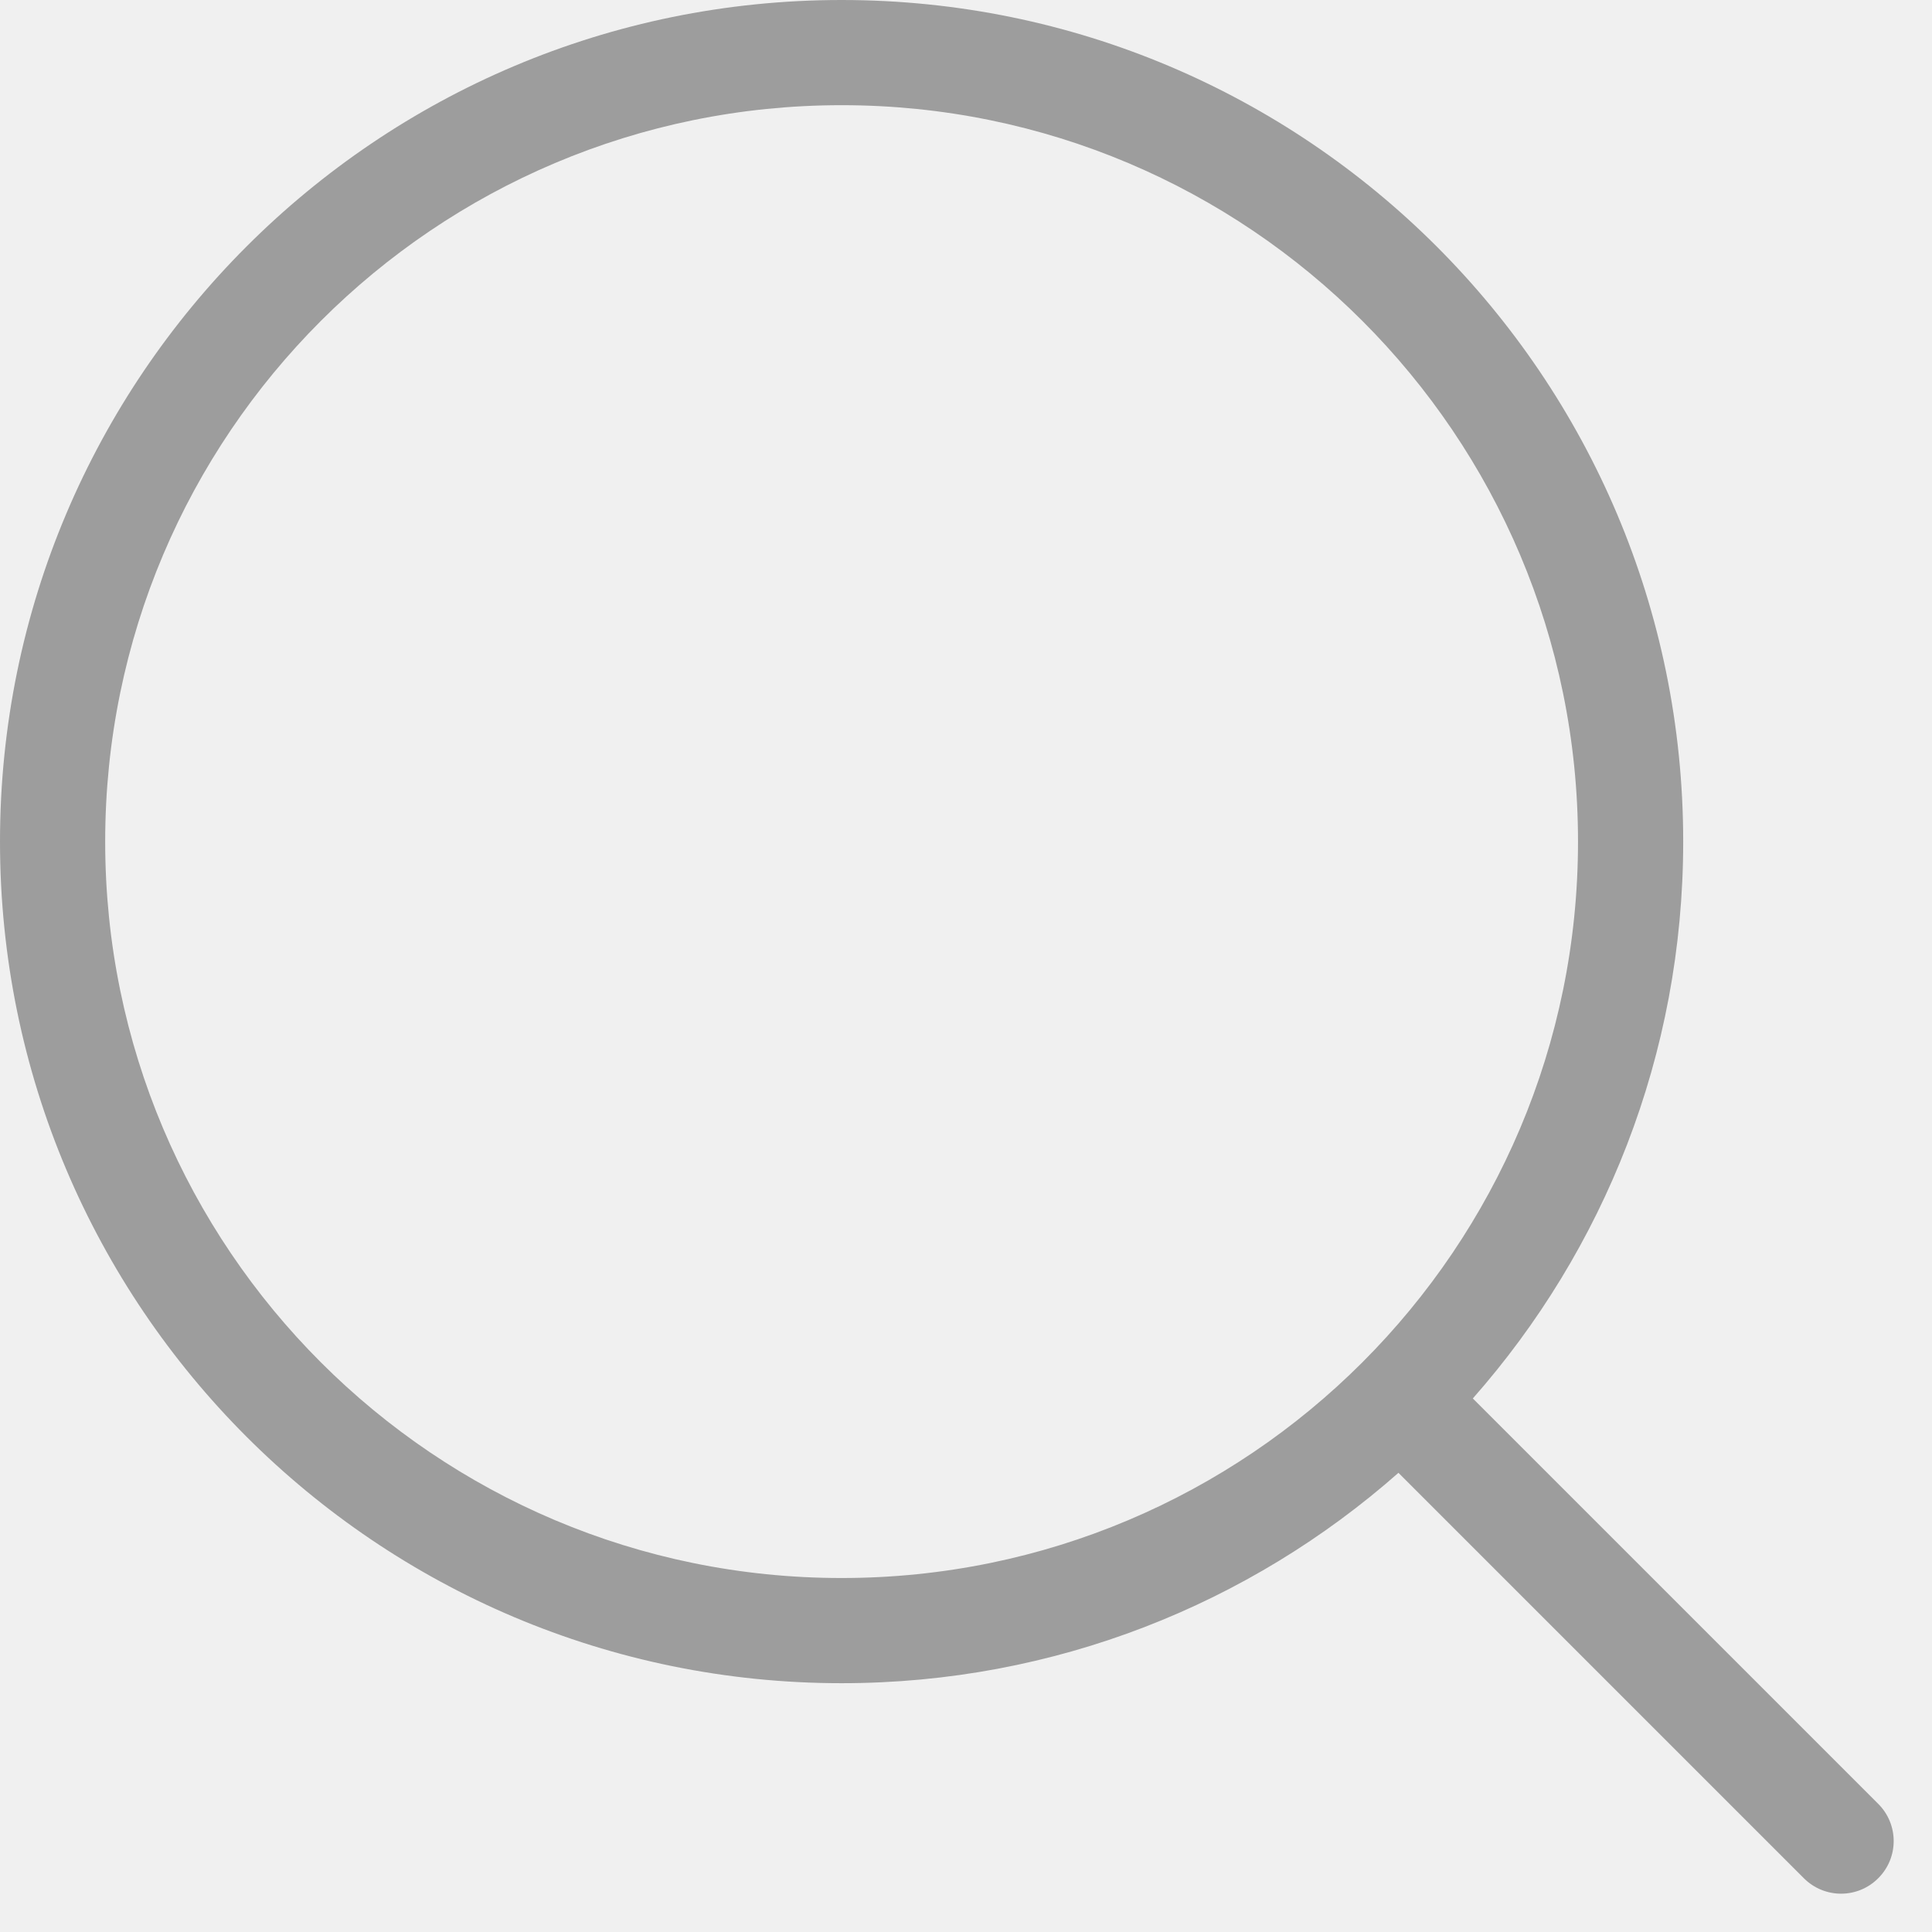
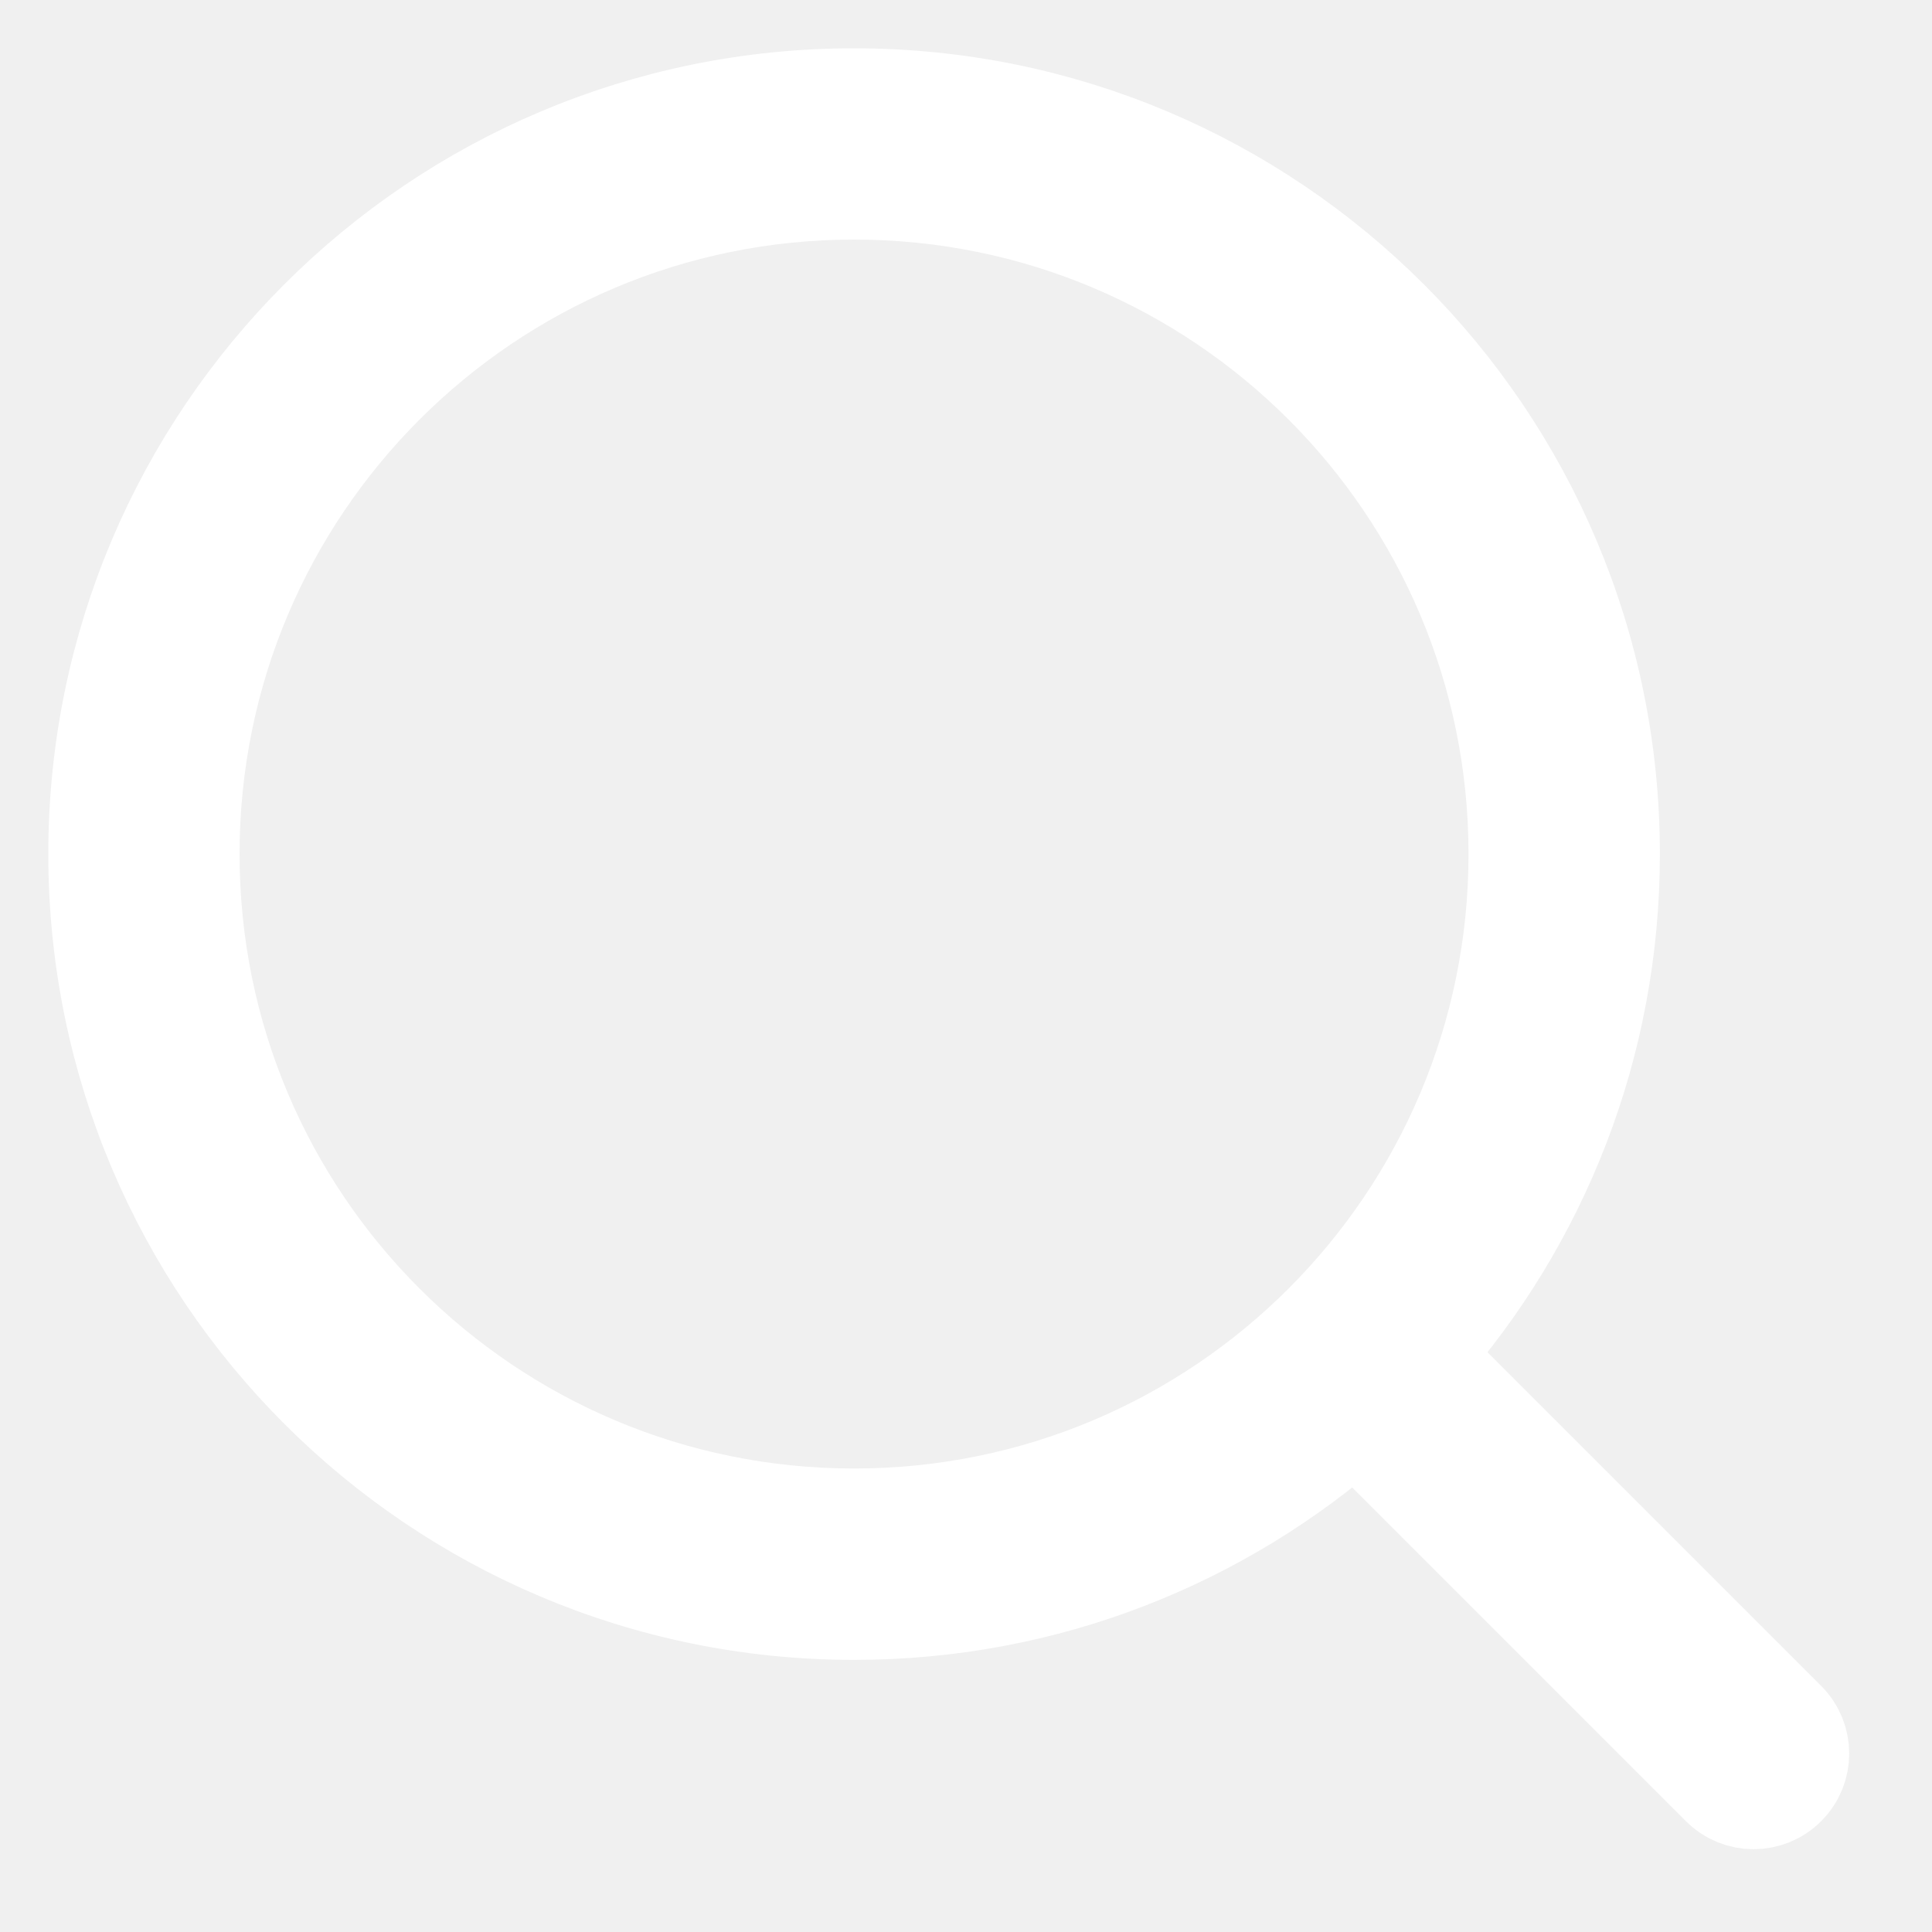
- <svg xmlns="http://www.w3.org/2000/svg" width="18" height="18" viewBox="0 0 18 18" fill="none">
-   <path d="M13.722 13.029L17.499 16.806C17.691 16.998 17.691 17.308 17.499 17.499C17.308 17.691 16.998 17.691 16.806 17.499L13.029 13.722C11.646 14.942 9.83 15.682 7.841 15.682C3.511 15.682 0 12.172 0 7.841C0 3.511 3.511 0 7.841 0C12.172 0 15.682 3.511 15.682 7.841C15.682 9.83 14.942 11.646 13.722 13.029ZM7.841 14.702C11.631 14.702 14.702 11.631 14.702 7.841C14.702 4.052 11.631 0.98 7.841 0.98C4.052 0.98 0.98 4.052 0.98 7.841C0.98 11.631 4.052 14.702 7.841 14.702Z" fill="#9D9D9D" />
+ <svg xmlns="http://www.w3.org/2000/svg" width="20" height="20" viewBox="0 0 20 20" fill="none">
+   <path d="M14.722 14.029L18.499 17.806C18.691 17.998 18.691 18.308 18.499 18.499C18.308 18.691 17.998 18.691 17.806 18.499L14.029 14.722C12.646 15.942 10.83 16.683 8.841 16.683C4.511 16.683 1 13.172 1 8.841C1 4.511 4.511 1 8.841 1C13.172 1 16.683 4.511 16.683 8.841C16.683 10.83 15.942 12.646 14.722 14.029ZM8.841 15.702C12.631 15.702 15.702 12.631 15.702 8.841C15.702 5.052 12.631 1.98 8.841 1.98C5.052 1.98 1.98 5.052 1.98 8.841C1.98 12.631 5.052 15.702 8.841 15.702Z" fill="white" stroke="white" />
</svg>
